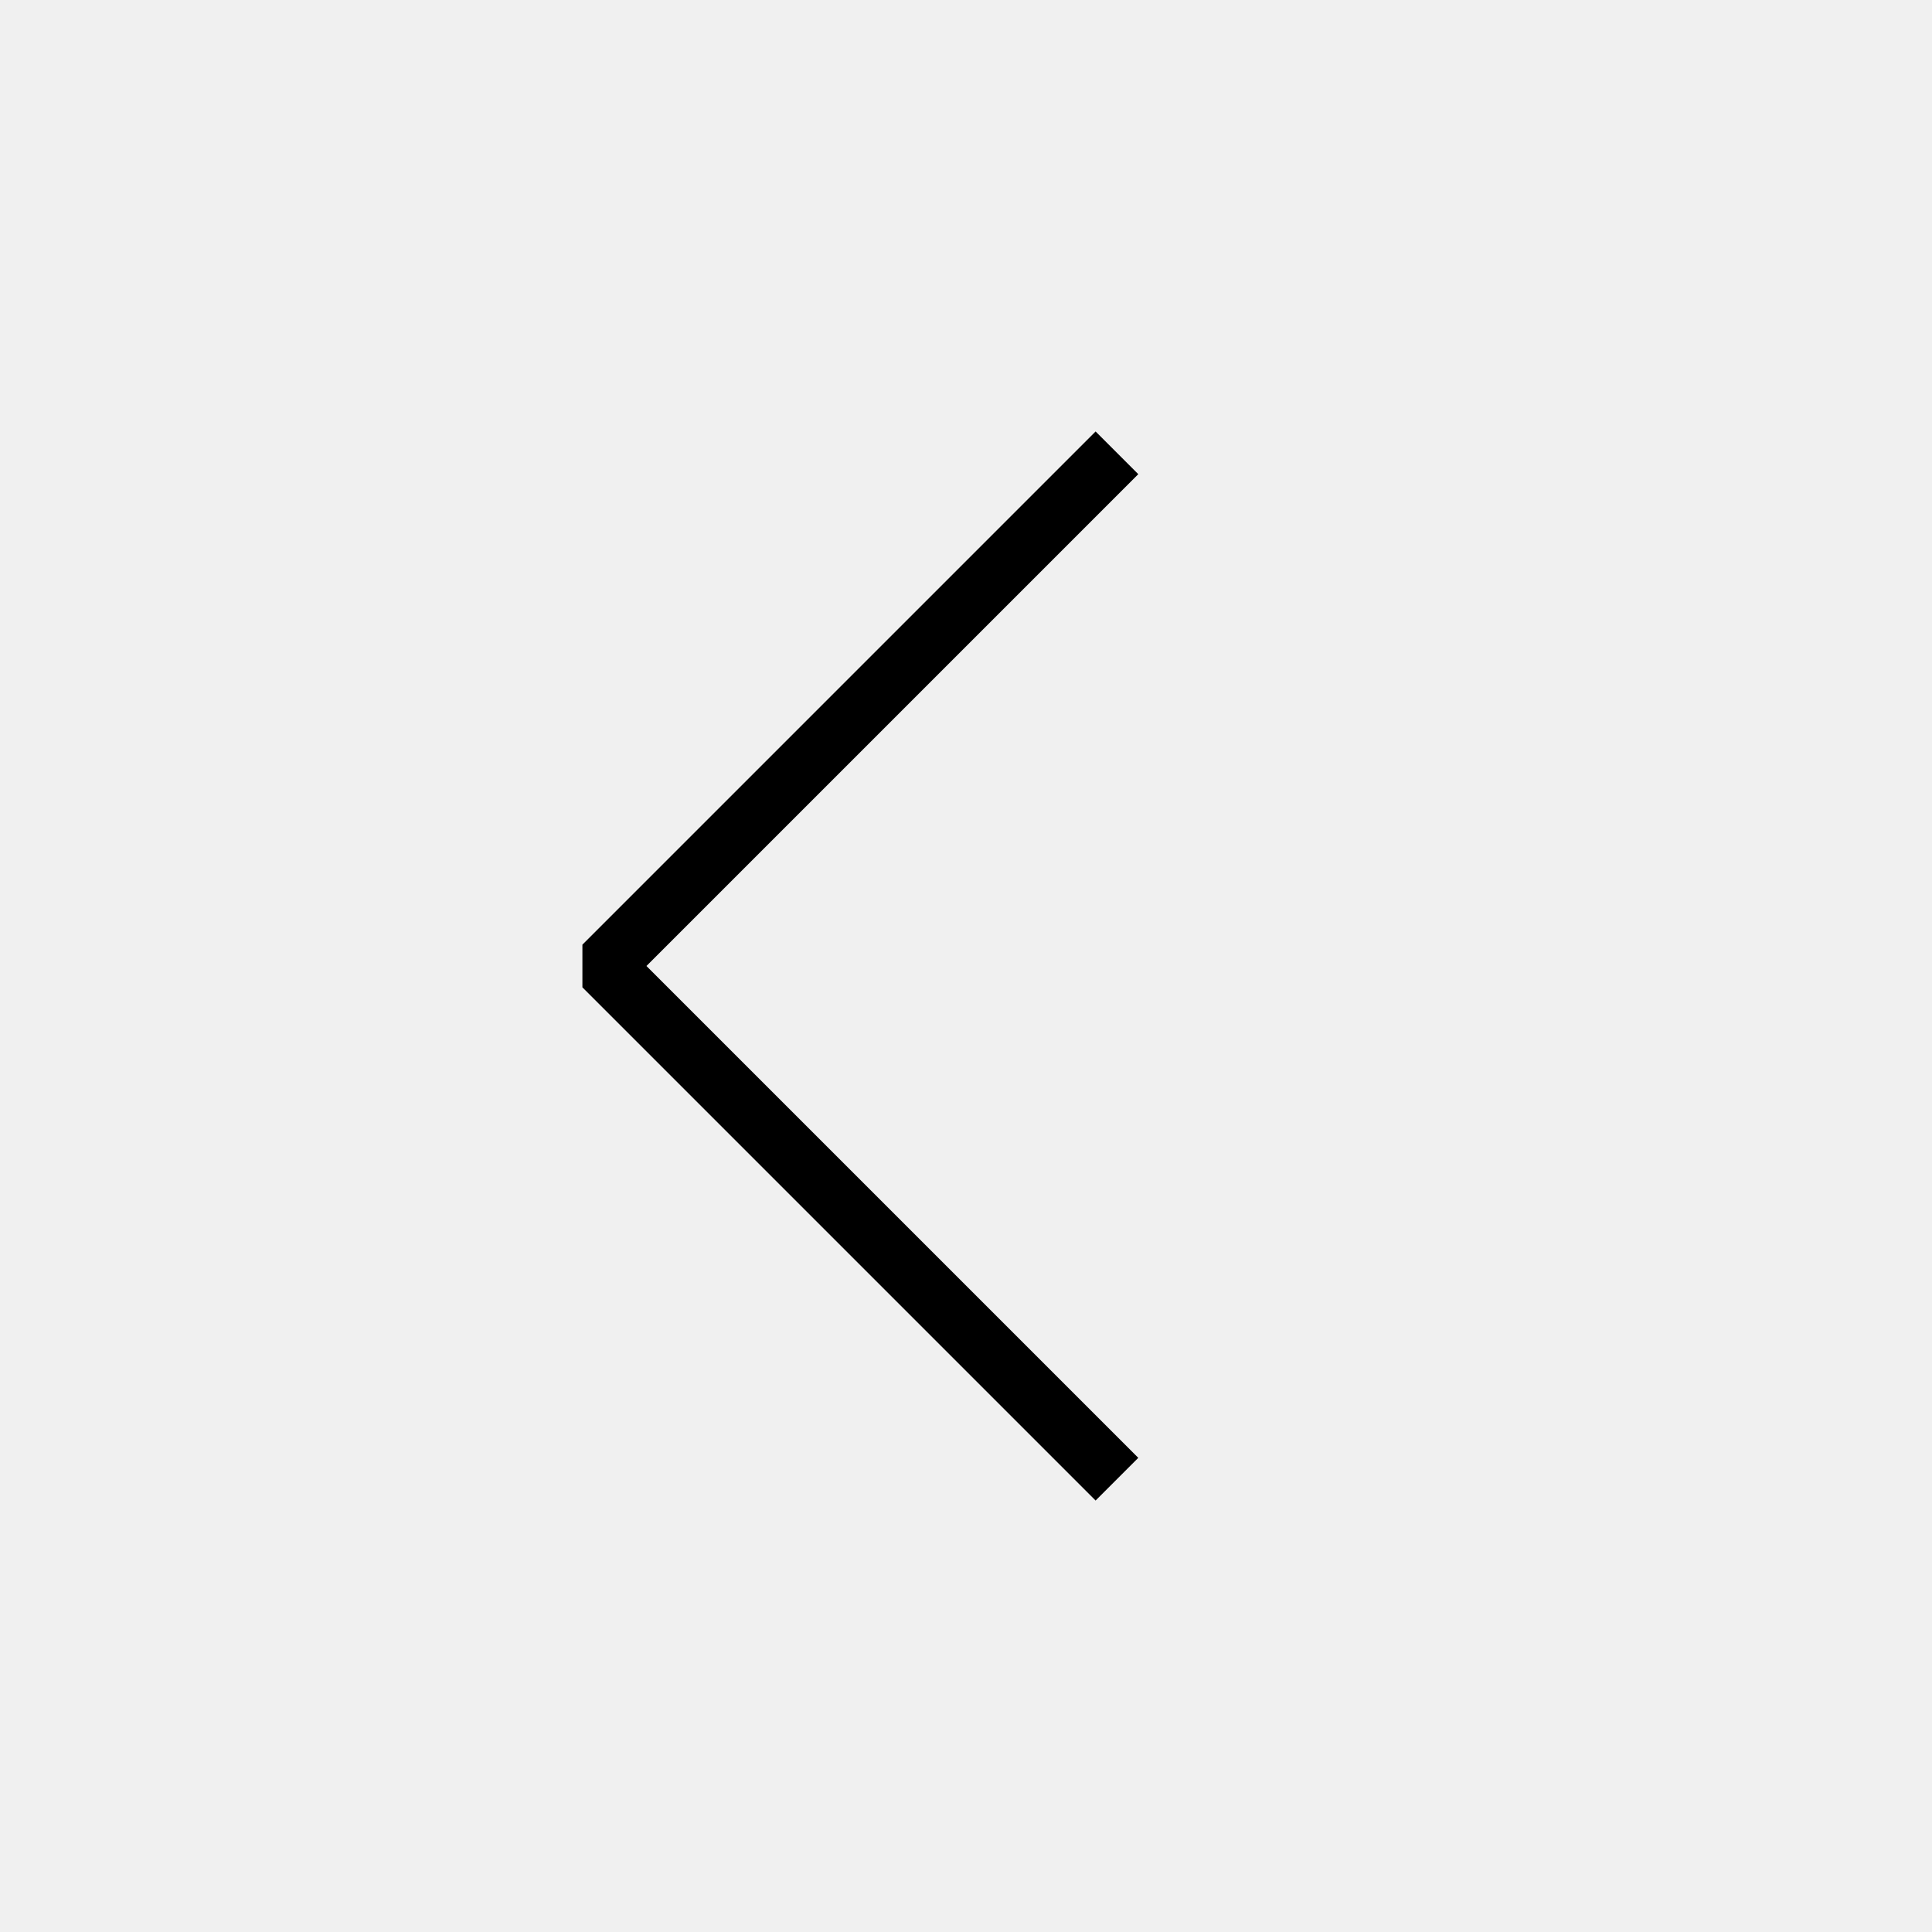
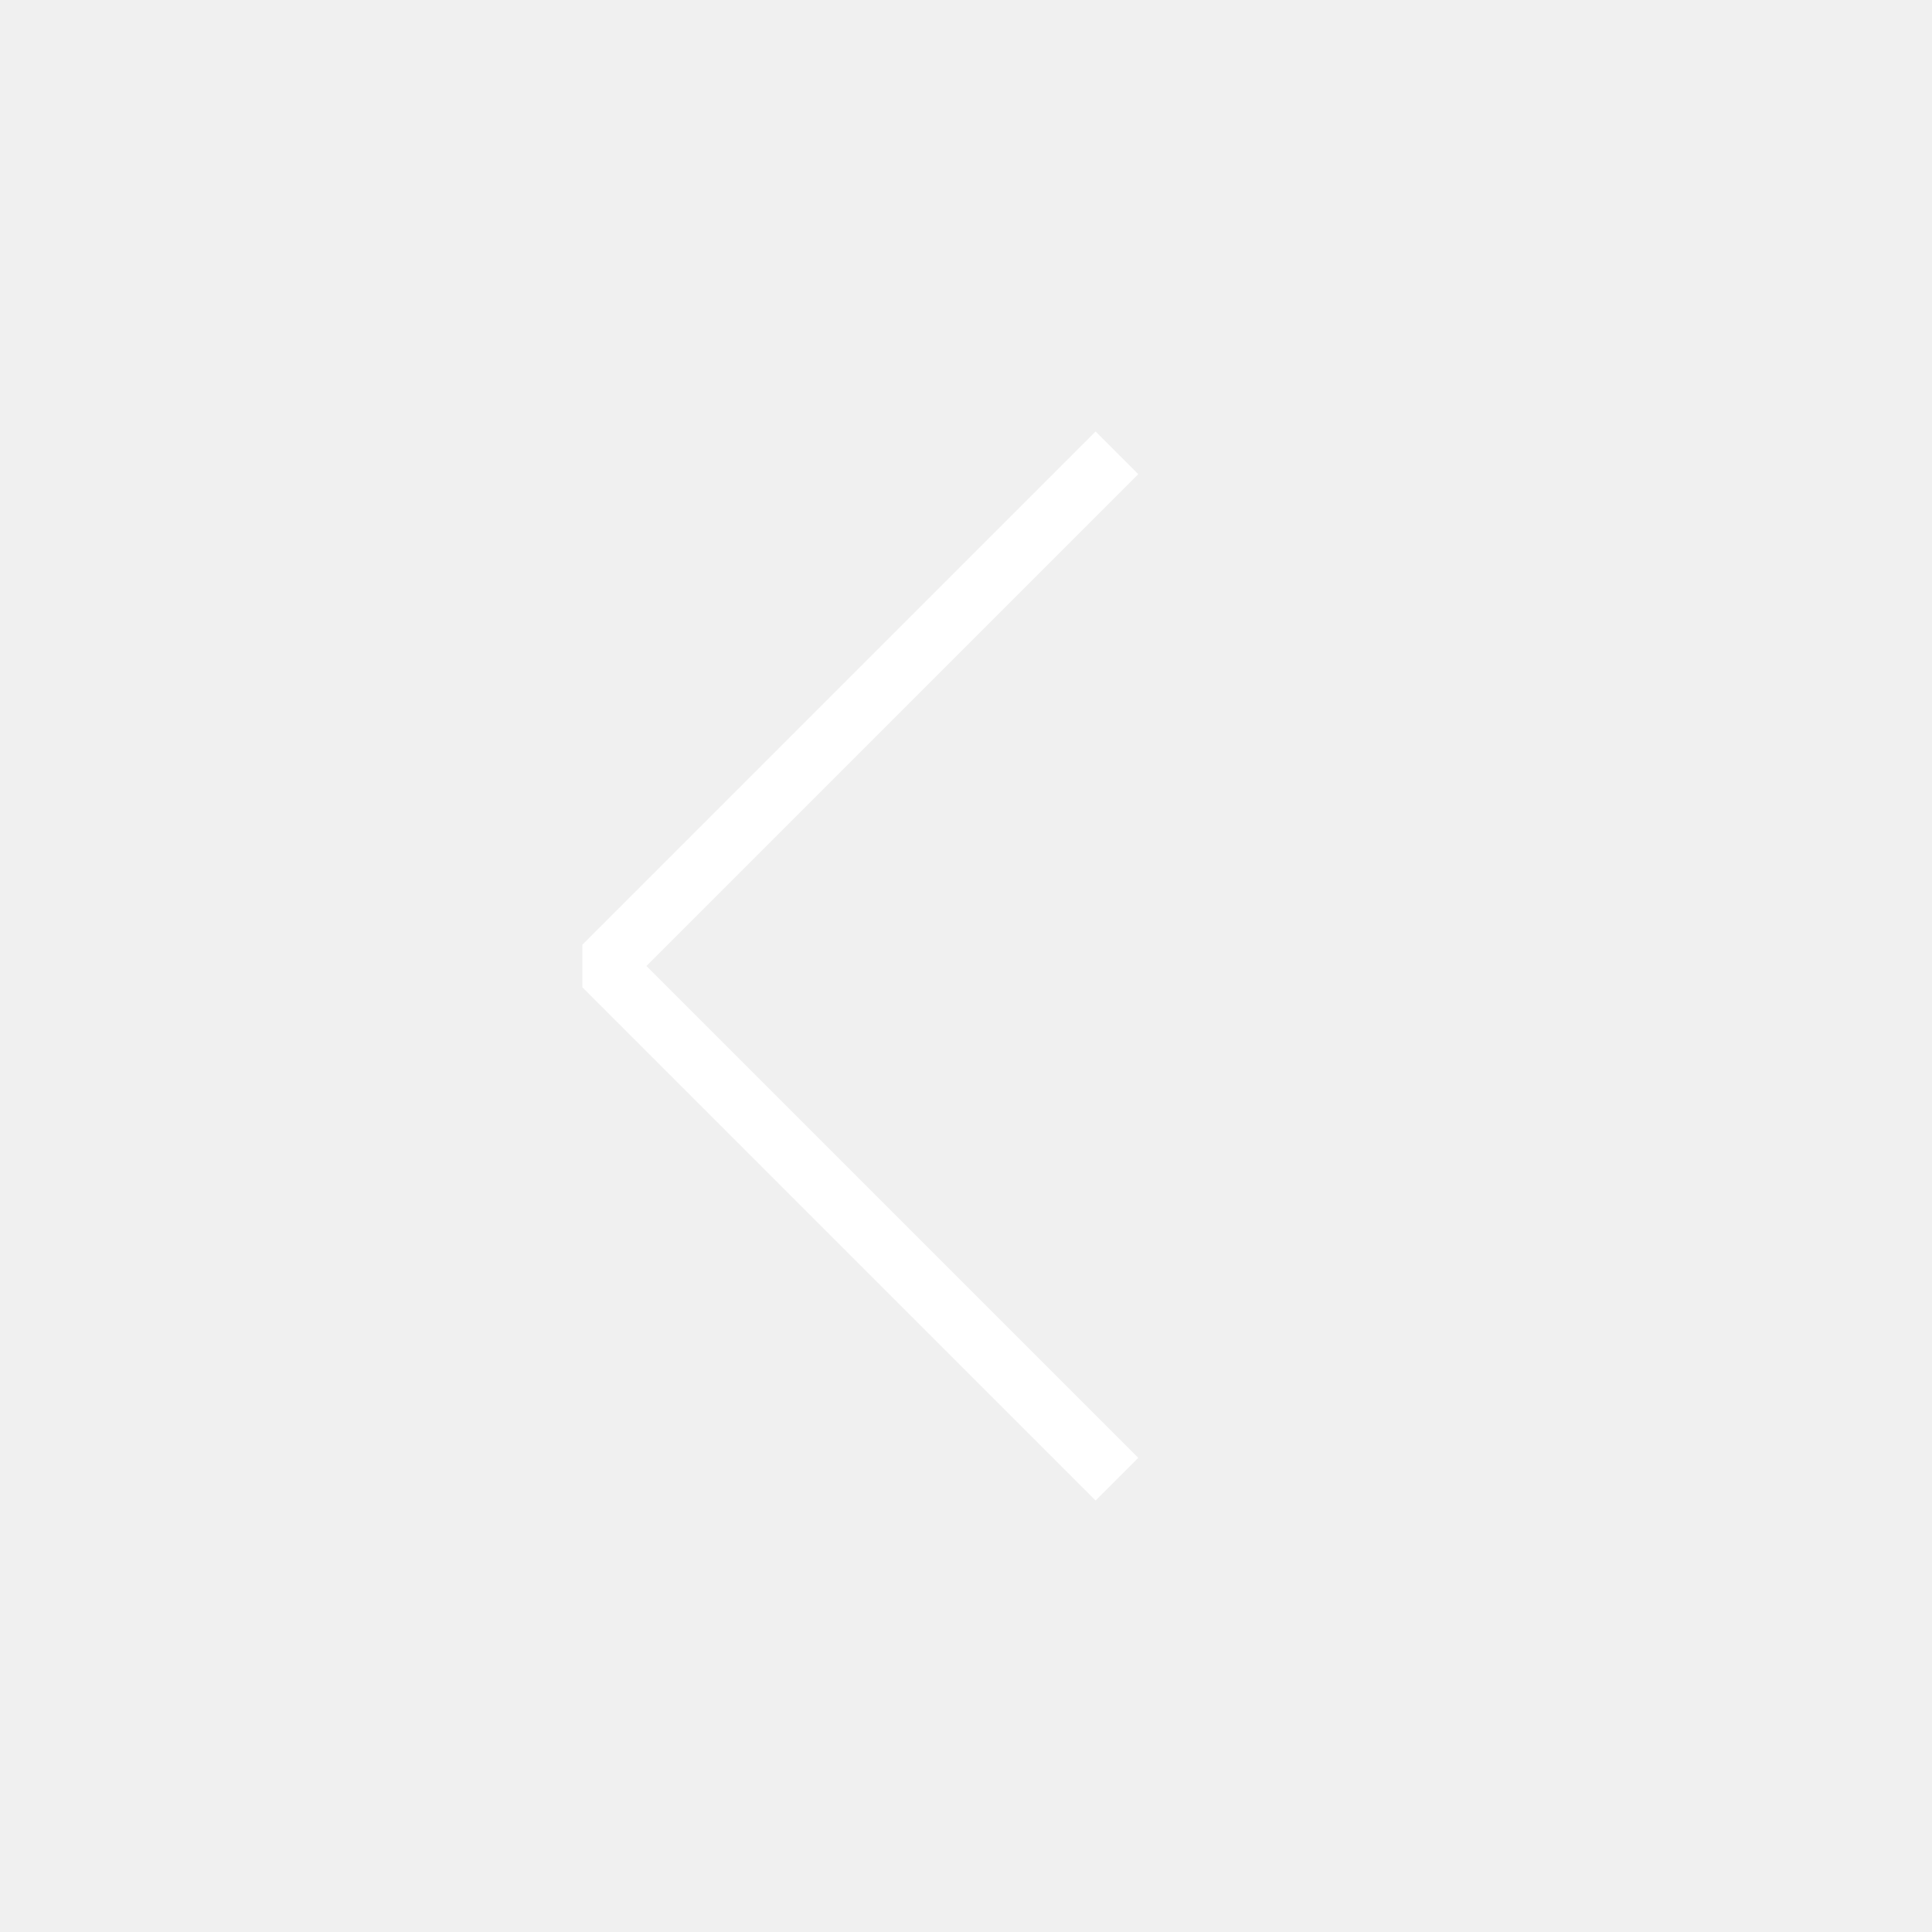
<svg xmlns="http://www.w3.org/2000/svg" version="1.1" id="Layer_1" x="0px" y="0px" width="64px" height="64px" viewBox="0 0 64 64" enable-background="new 0 0 64 64" xml:space="preserve">
  <g>
-     <polyline fill="none" stroke="#000000" stroke-width="2" stroke-linejoin="bevel" stroke-miterlimit="10" points="37,15 20,32    37,49  " />
+     <polyline fill="none" stroke="#ffffff" stroke-width="2" stroke-linejoin="bevel" stroke-miterlimit="10" points="37,15 20,32    37,49  " />
  </g>
</svg>
